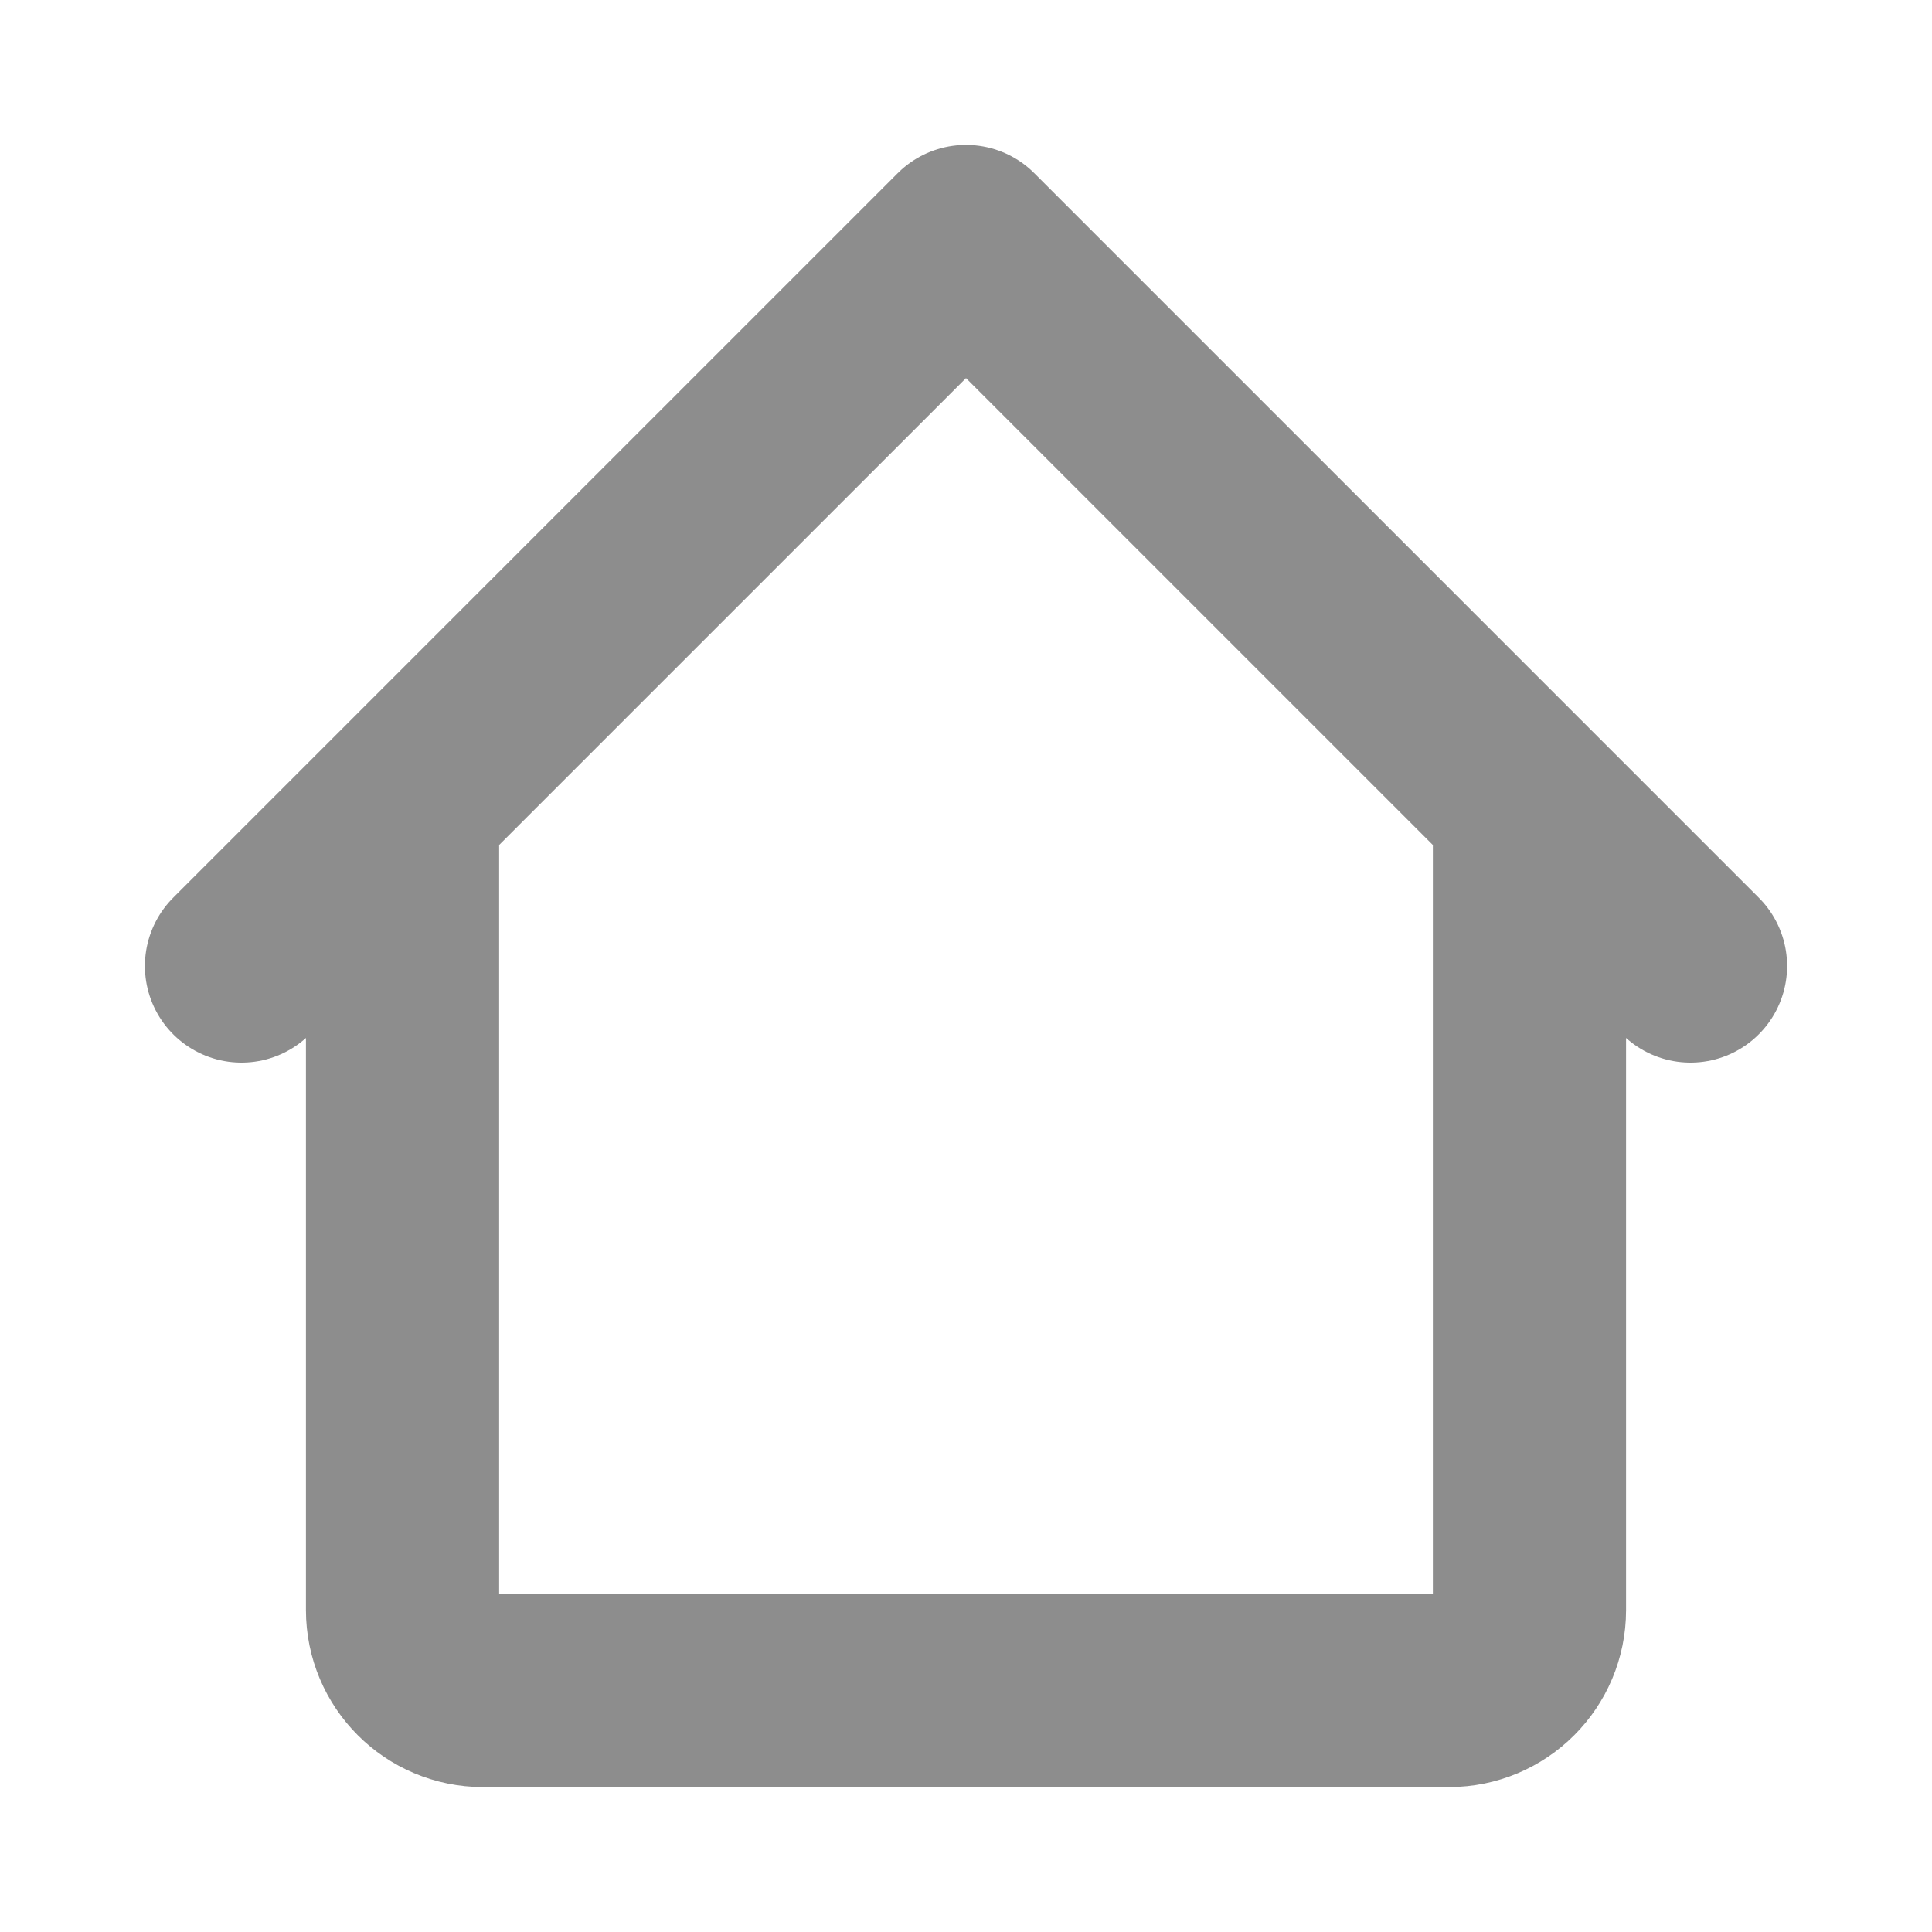
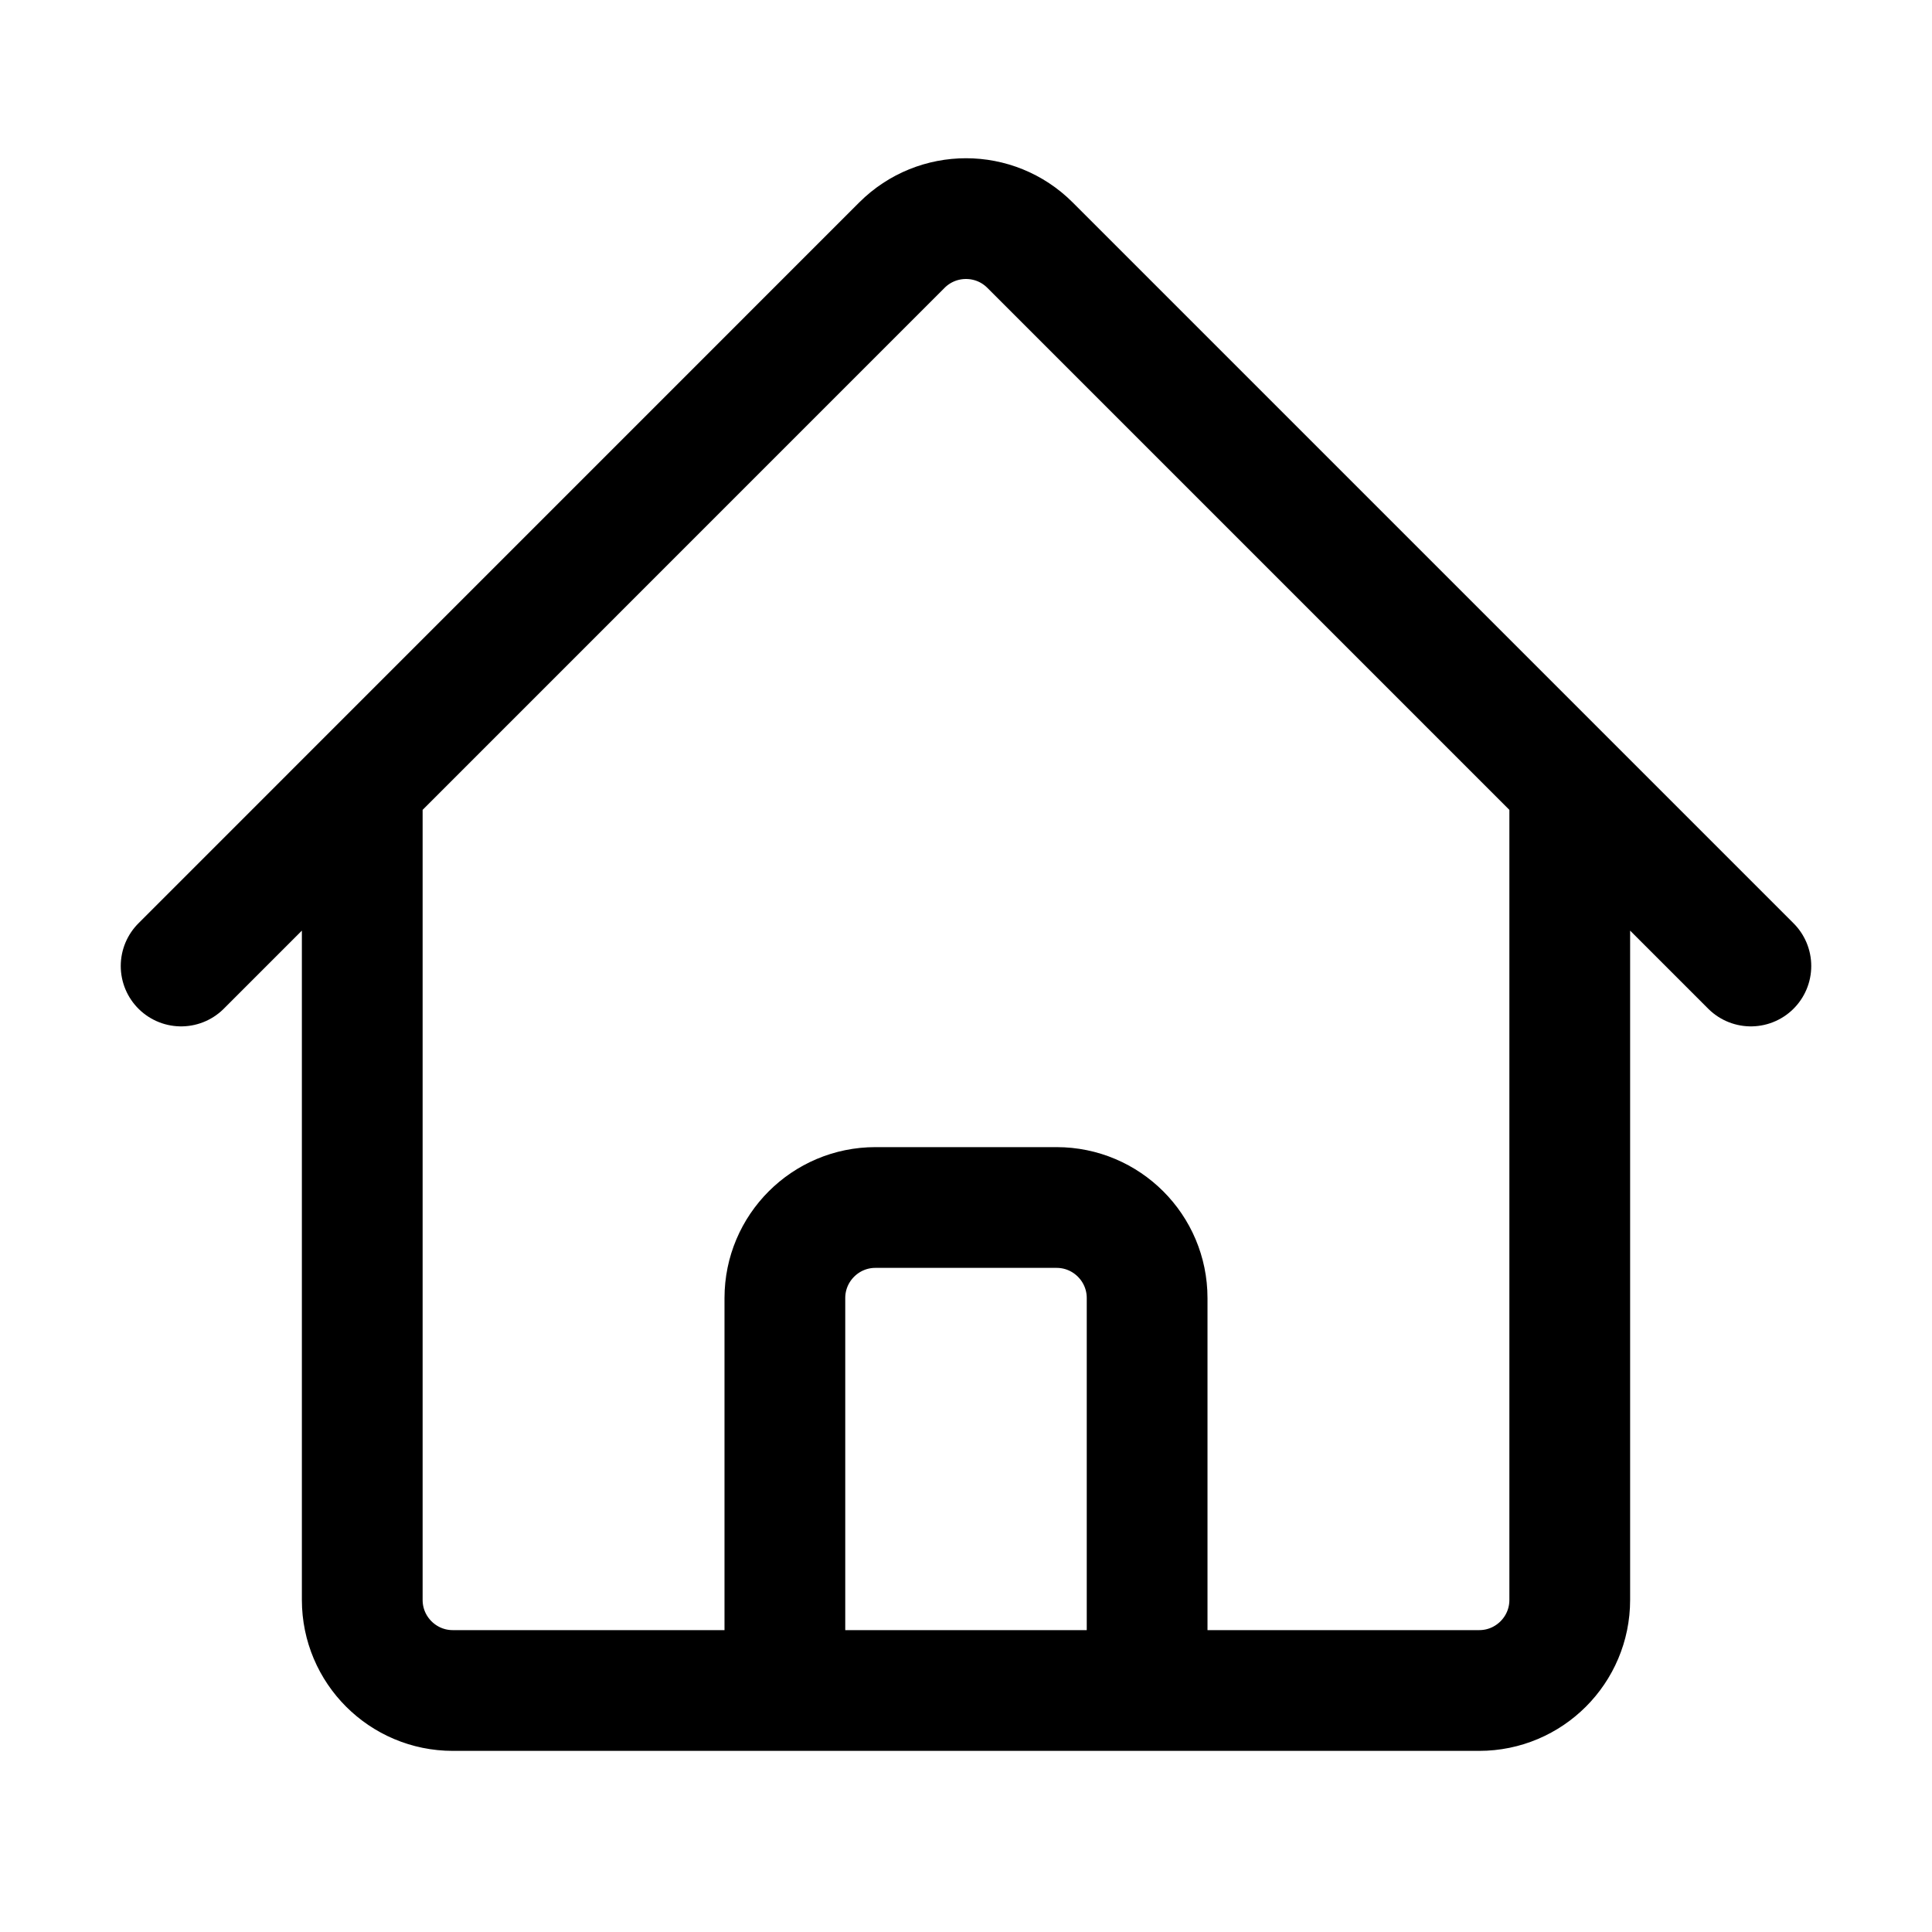
- <svg xmlns="http://www.w3.org/2000/svg" width="20" height="20" viewBox="0 0 20 20" fill="none">
-   <path d="M2.5 10L4.167 8.333M4.167 8.333L10 2.5L15.833 8.333M4.167 8.333V16.667C4.167 17.127 4.54 17.5 5 17.5H7.5H12.5H15C15.46 17.5 15.833 17.127 15.833 16.667V8.333M15.833 8.333L17.5 10" stroke="#8D8D8D" stroke-width="2" stroke-linecap="round" stroke-linejoin="round" />
+ <svg xmlns="http://www.w3.org/2000/svg" fill="none" viewBox="0 0 24 24" stroke-width="1.5" stroke="currentColor" class="w-6 h-6">
+   <path stroke-linecap="round" stroke-linejoin="round" d="M2.25 12l8.954-8.955c.44-.439 1.152-.439 1.591 0L21.75 12M4.5 9.75v10.125c0 .621.504 1.125 1.125 1.125H9.75v-4.875c0-.621.504-1.125 1.125-1.125h2.25c.621 0 1.125.504 1.125 1.125V21h4.125c.621 0 1.125-.504 1.125-1.125V9.75M8.25 21h8.25" />
</svg>
